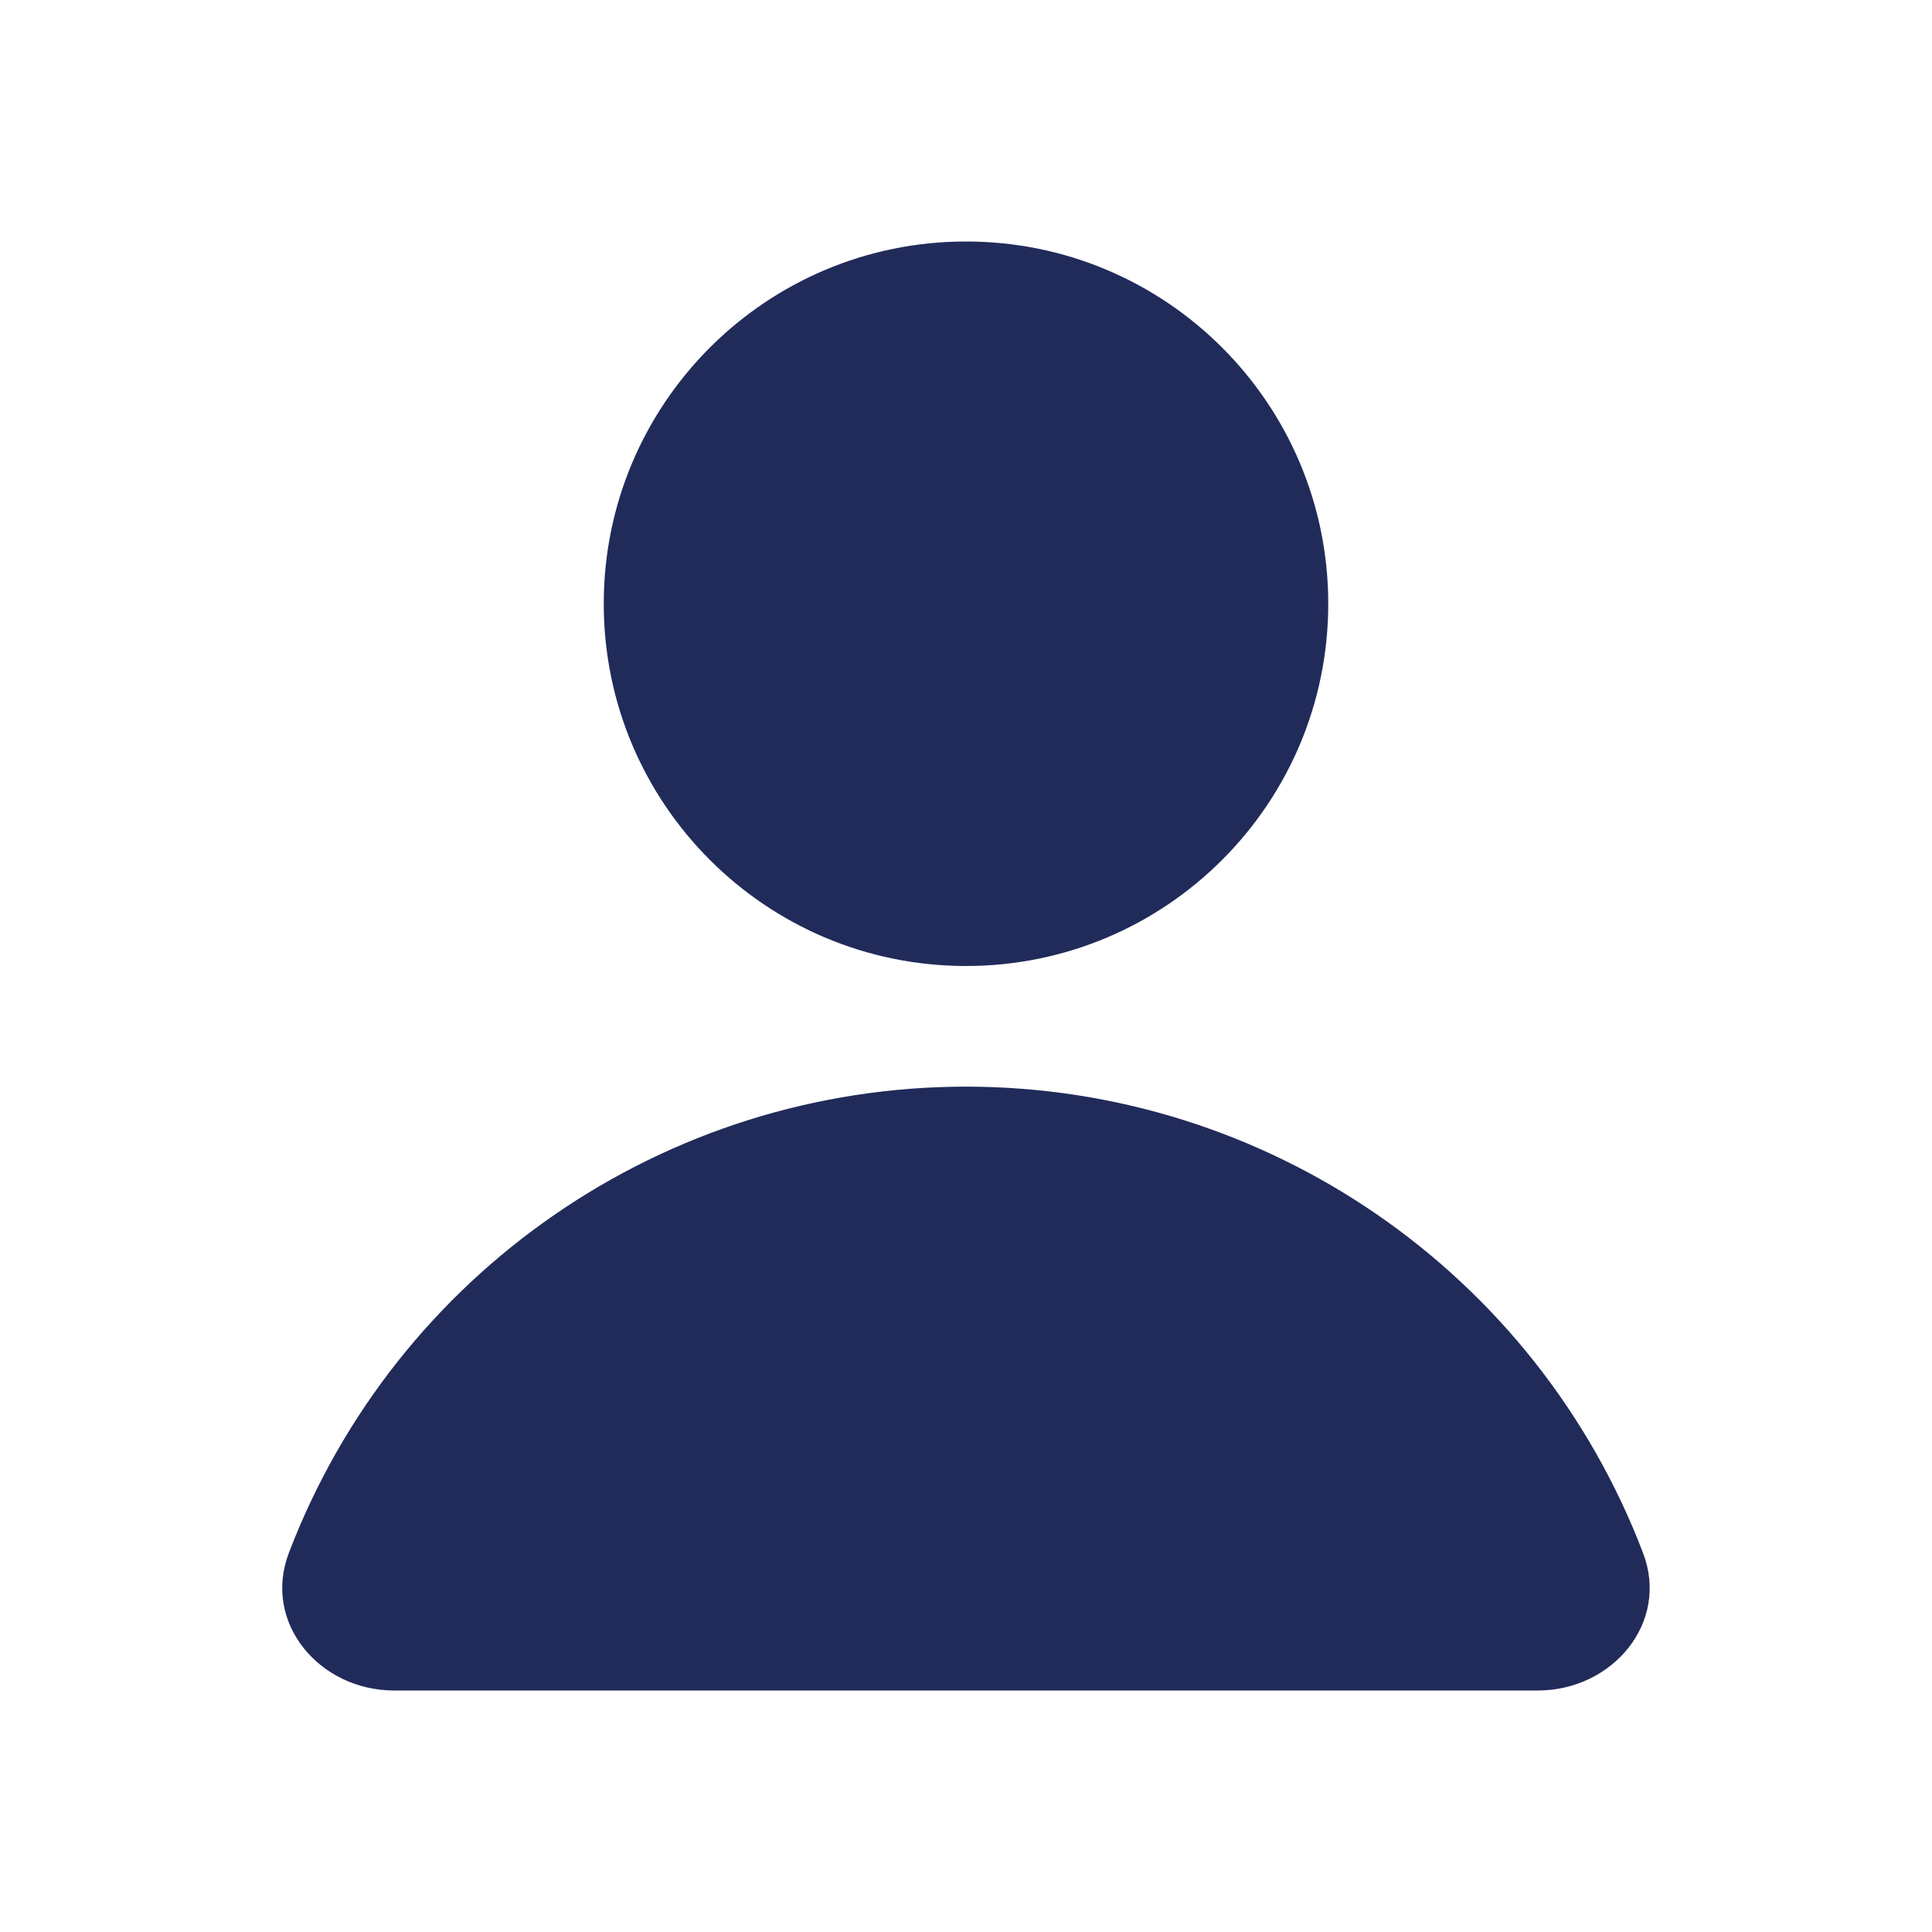
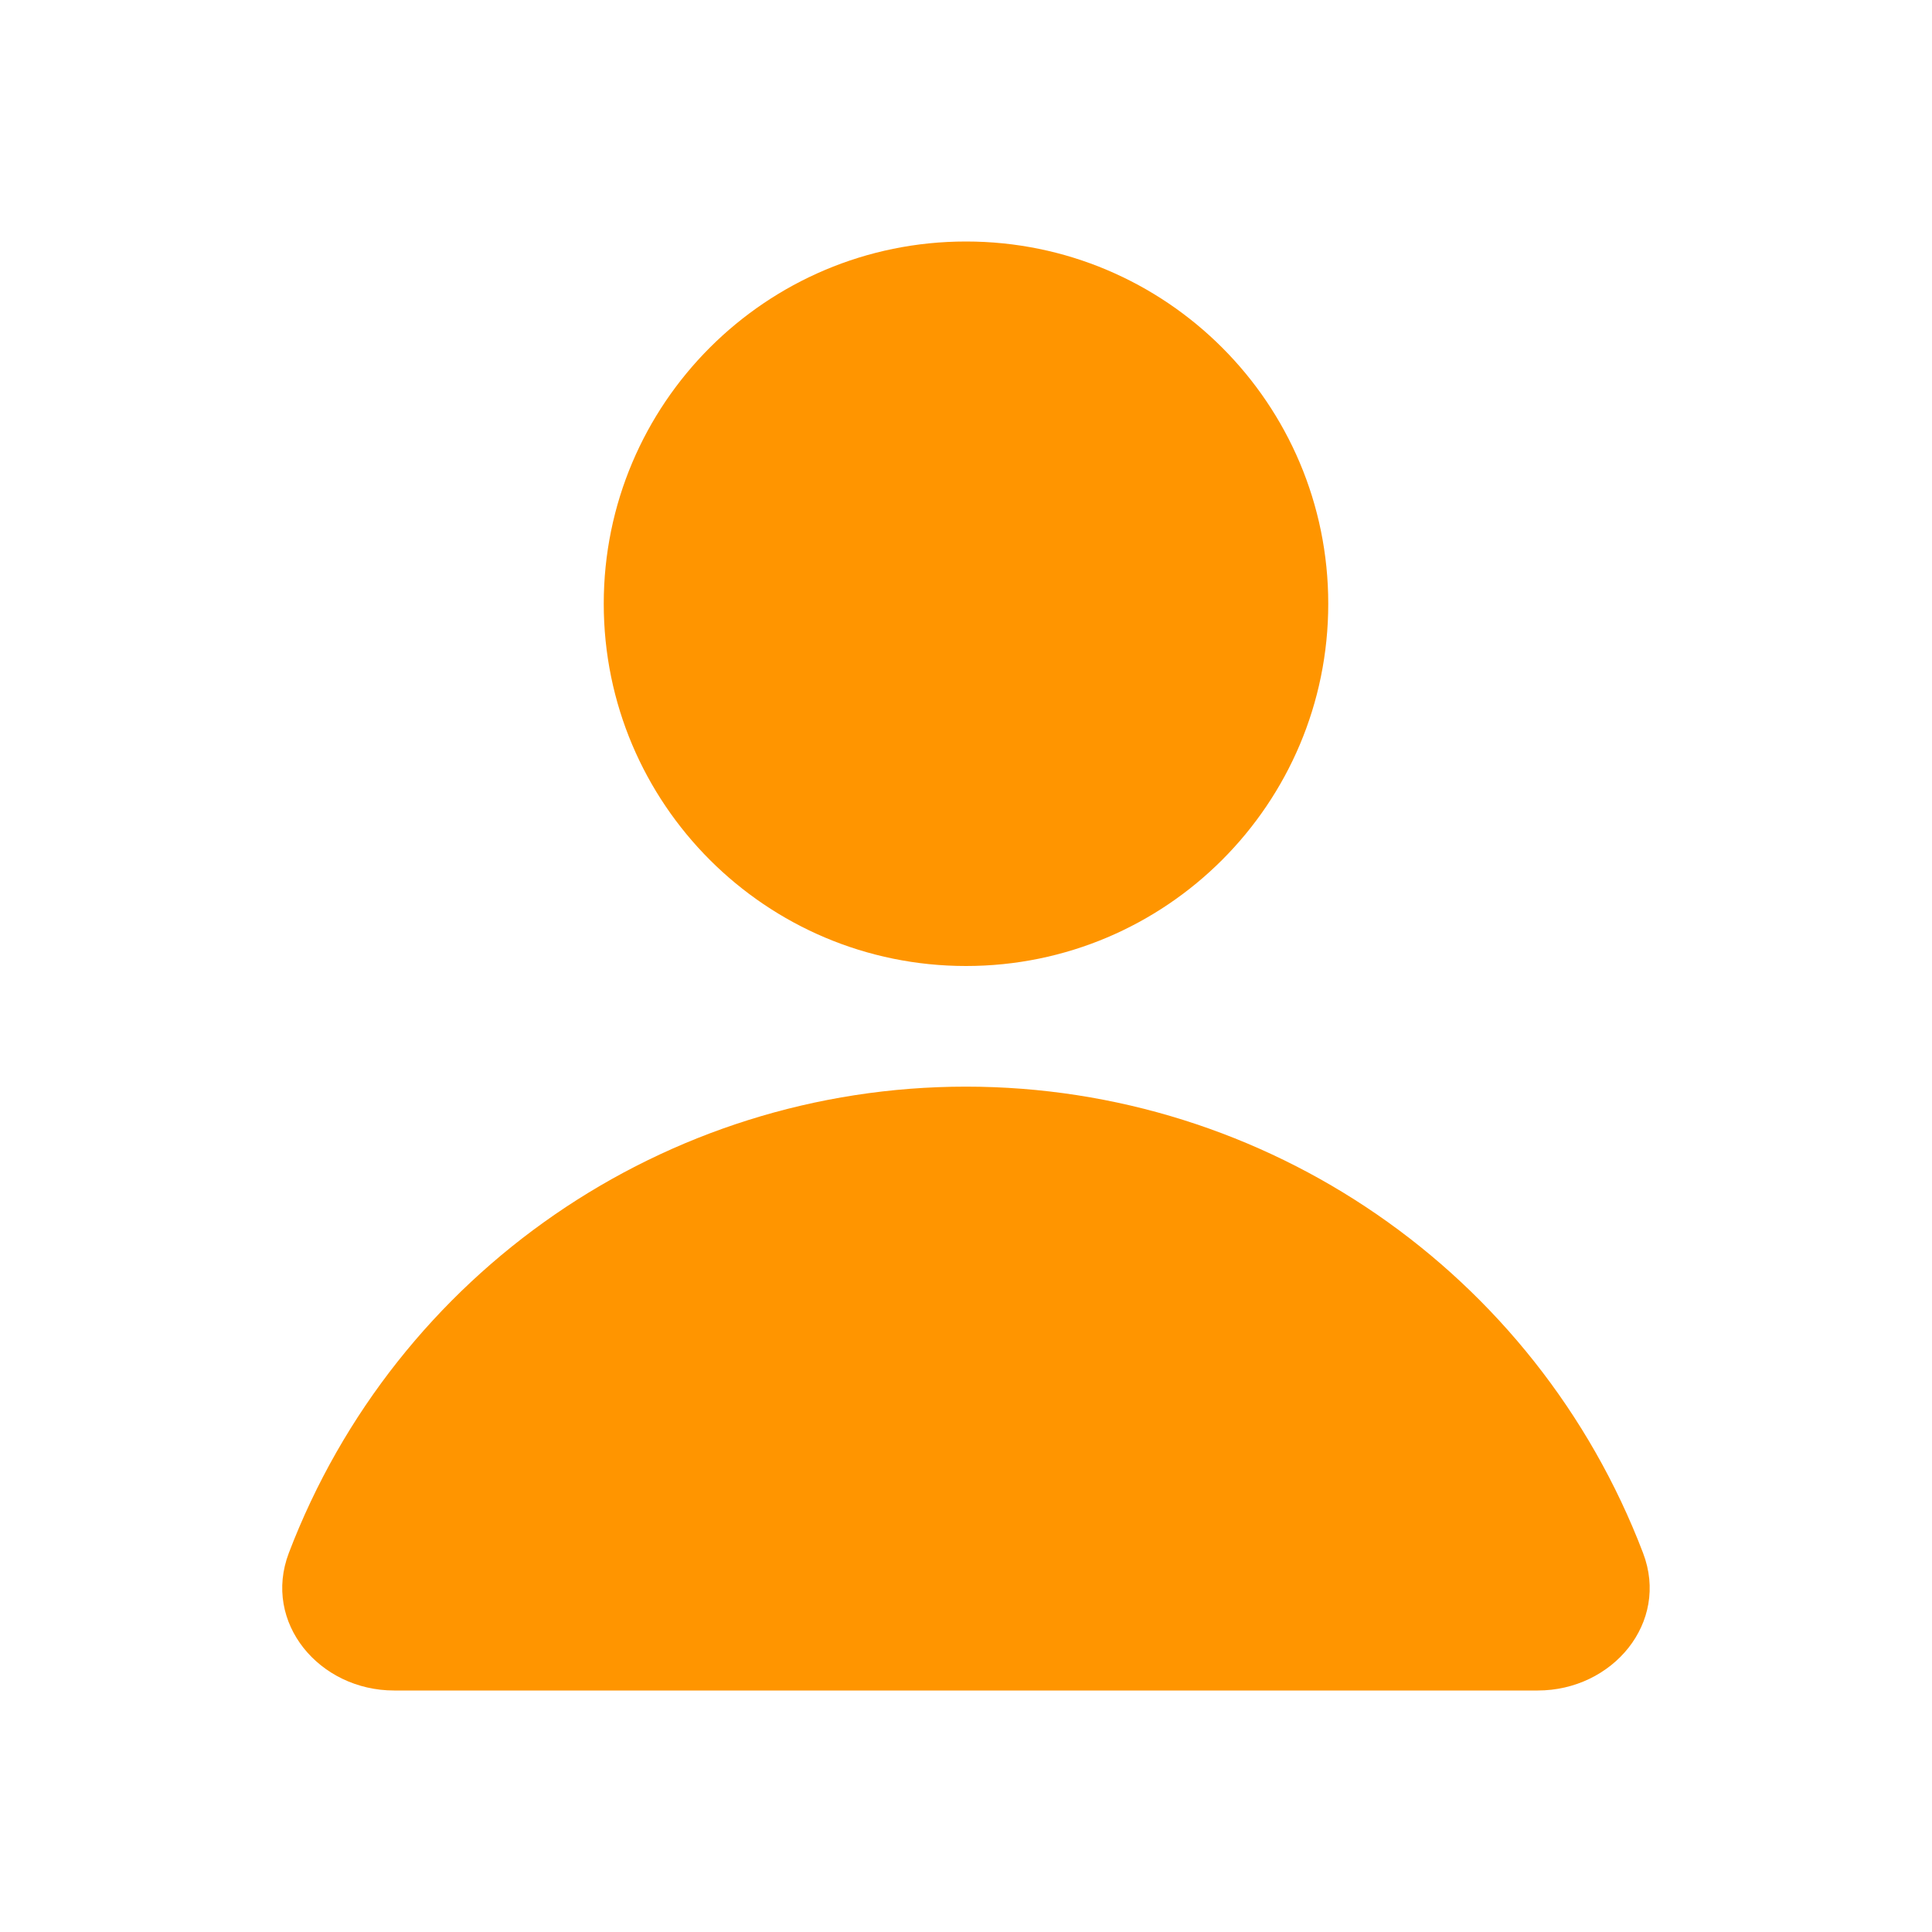
<svg xmlns="http://www.w3.org/2000/svg" width="1.2em" height="1.2em" viewBox="0 0 16 16">
-   <path fill="#212b5a" d="M8 8a3 3 0 1 0 0-6a3 3 0 0 0 0 6m4.735 6c.618 0 1.093-.561.872-1.139a6.002 6.002 0 0 0-11.215 0c-.22.578.254 1.139.872 1.139z" />
+   <path fill="#FF9500" d="M8 8a3 3 0 1 0 0-6a3 3 0 0 0 0 6m4.735 6c.618 0 1.093-.561.872-1.139a6.002 6.002 0 0 0-11.215 0c-.22.578.254 1.139.872 1.139z" />
</svg>
